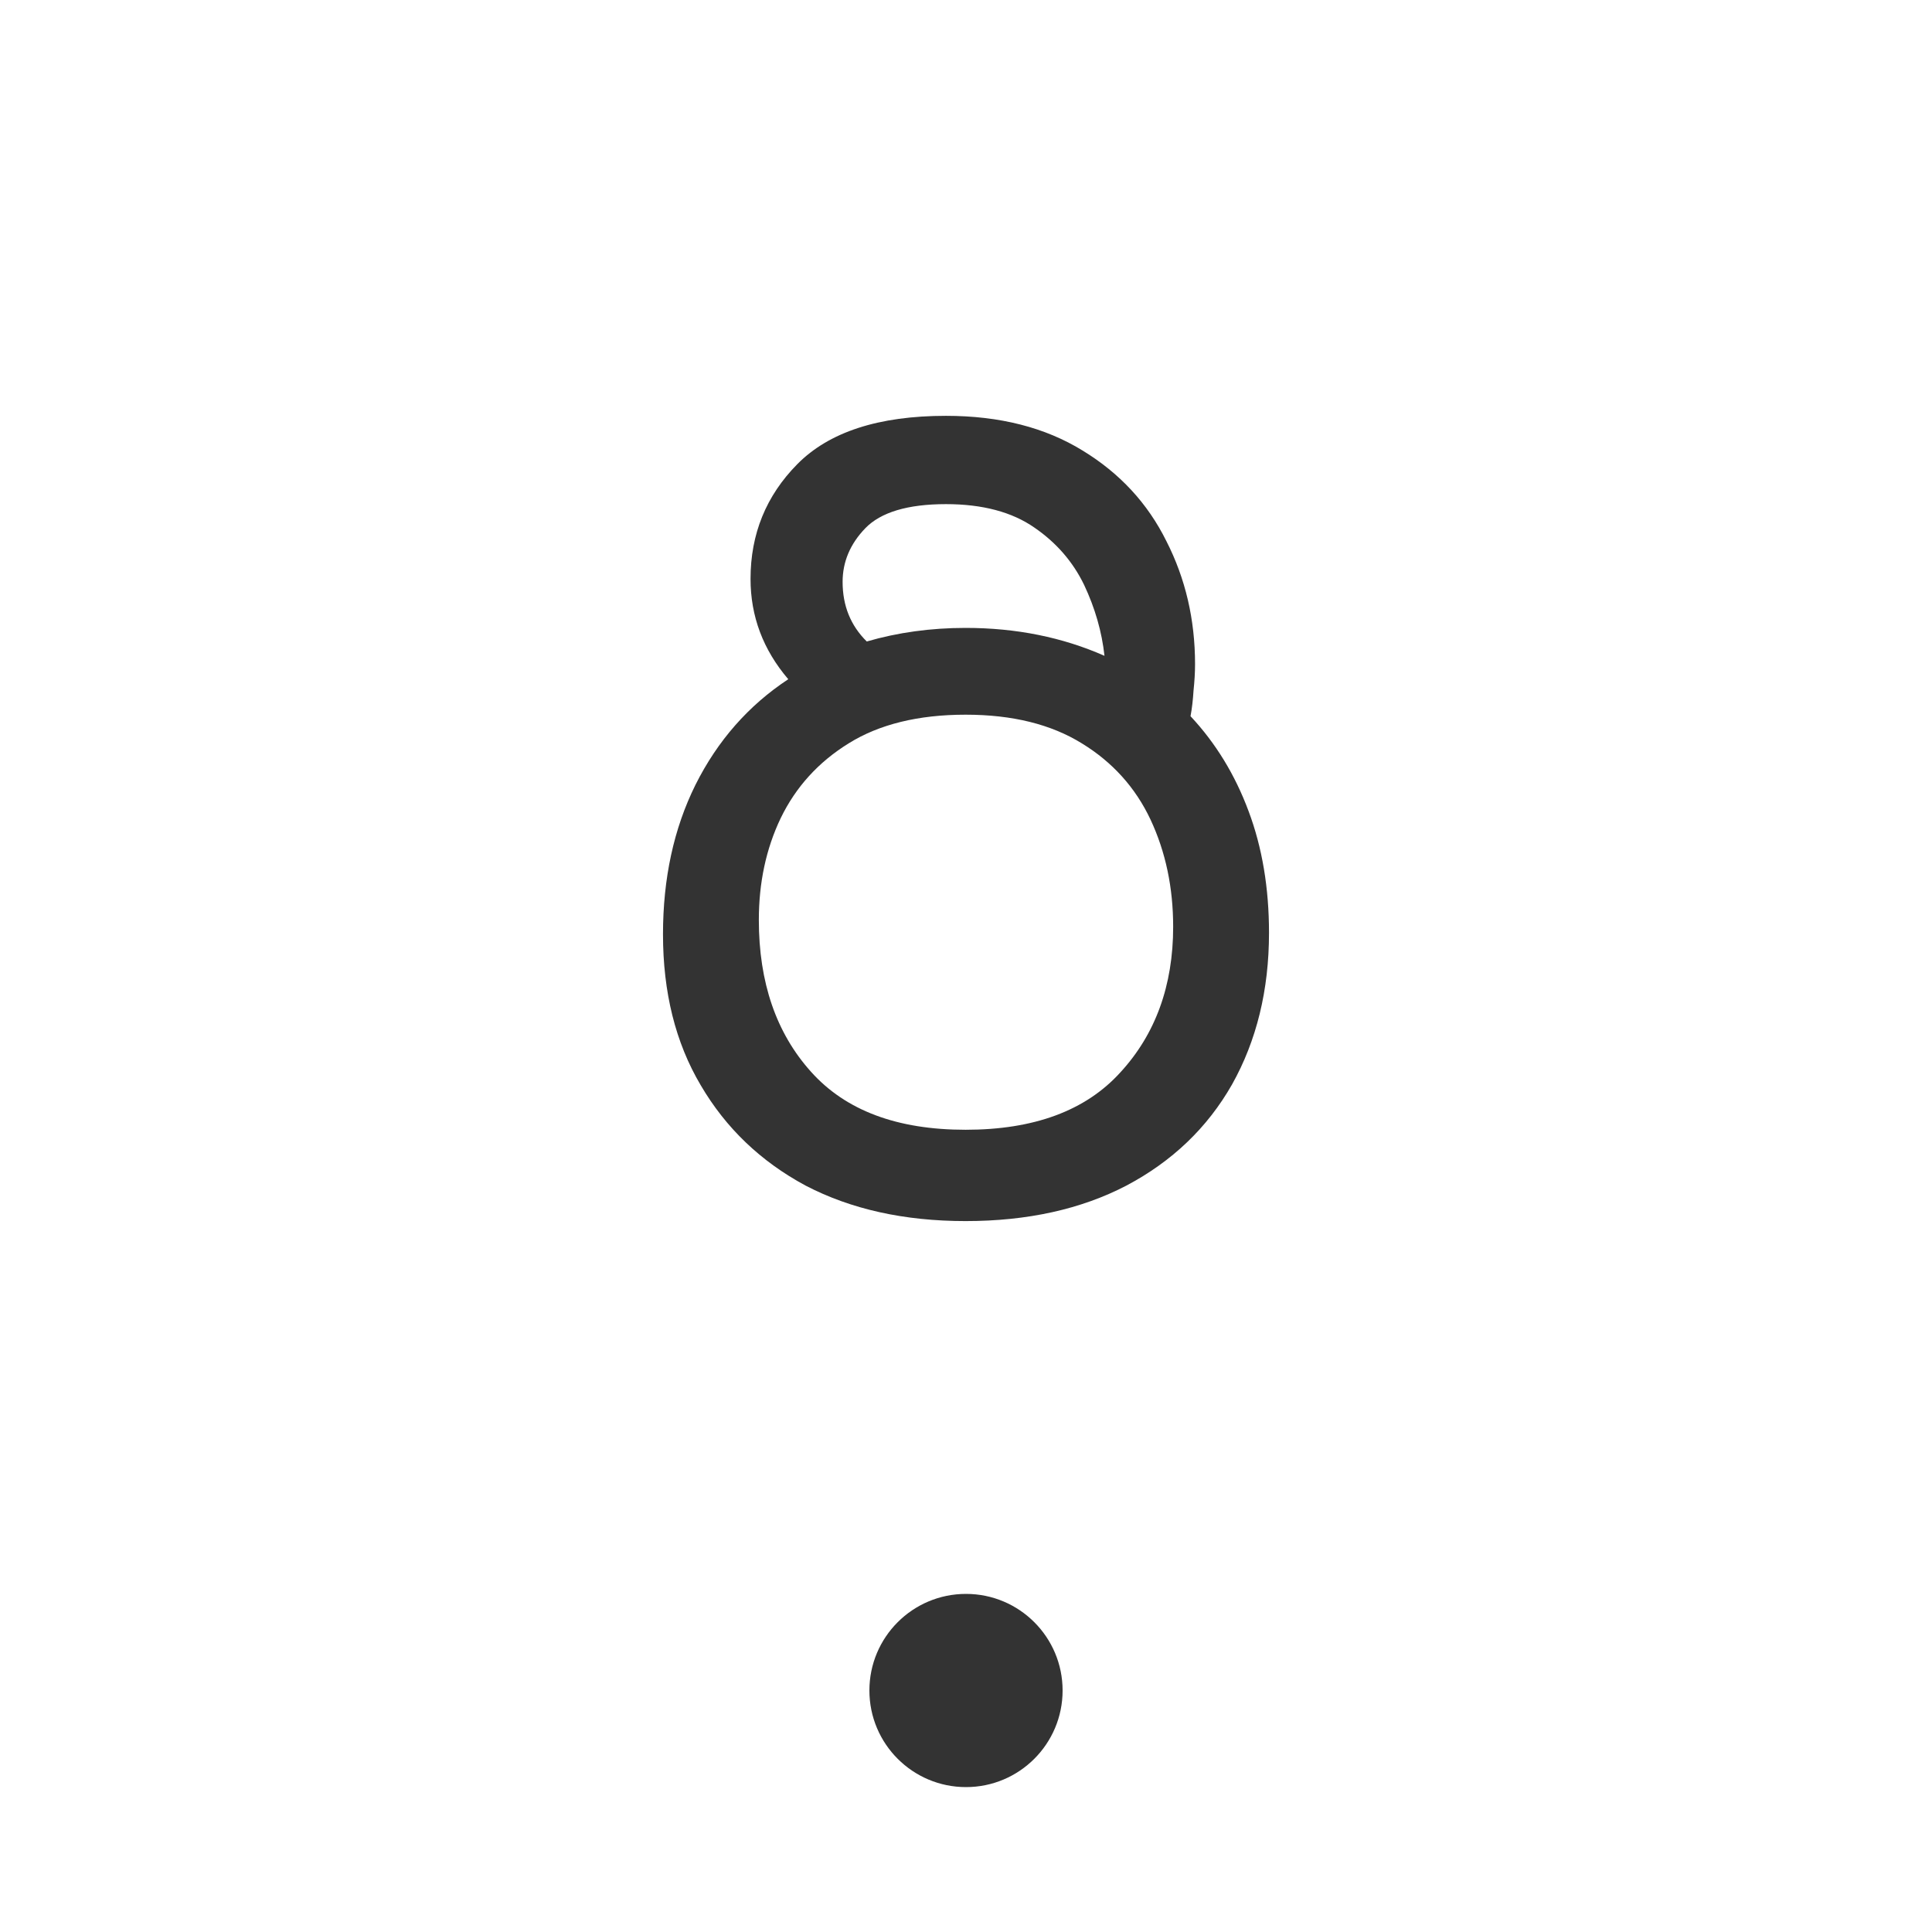
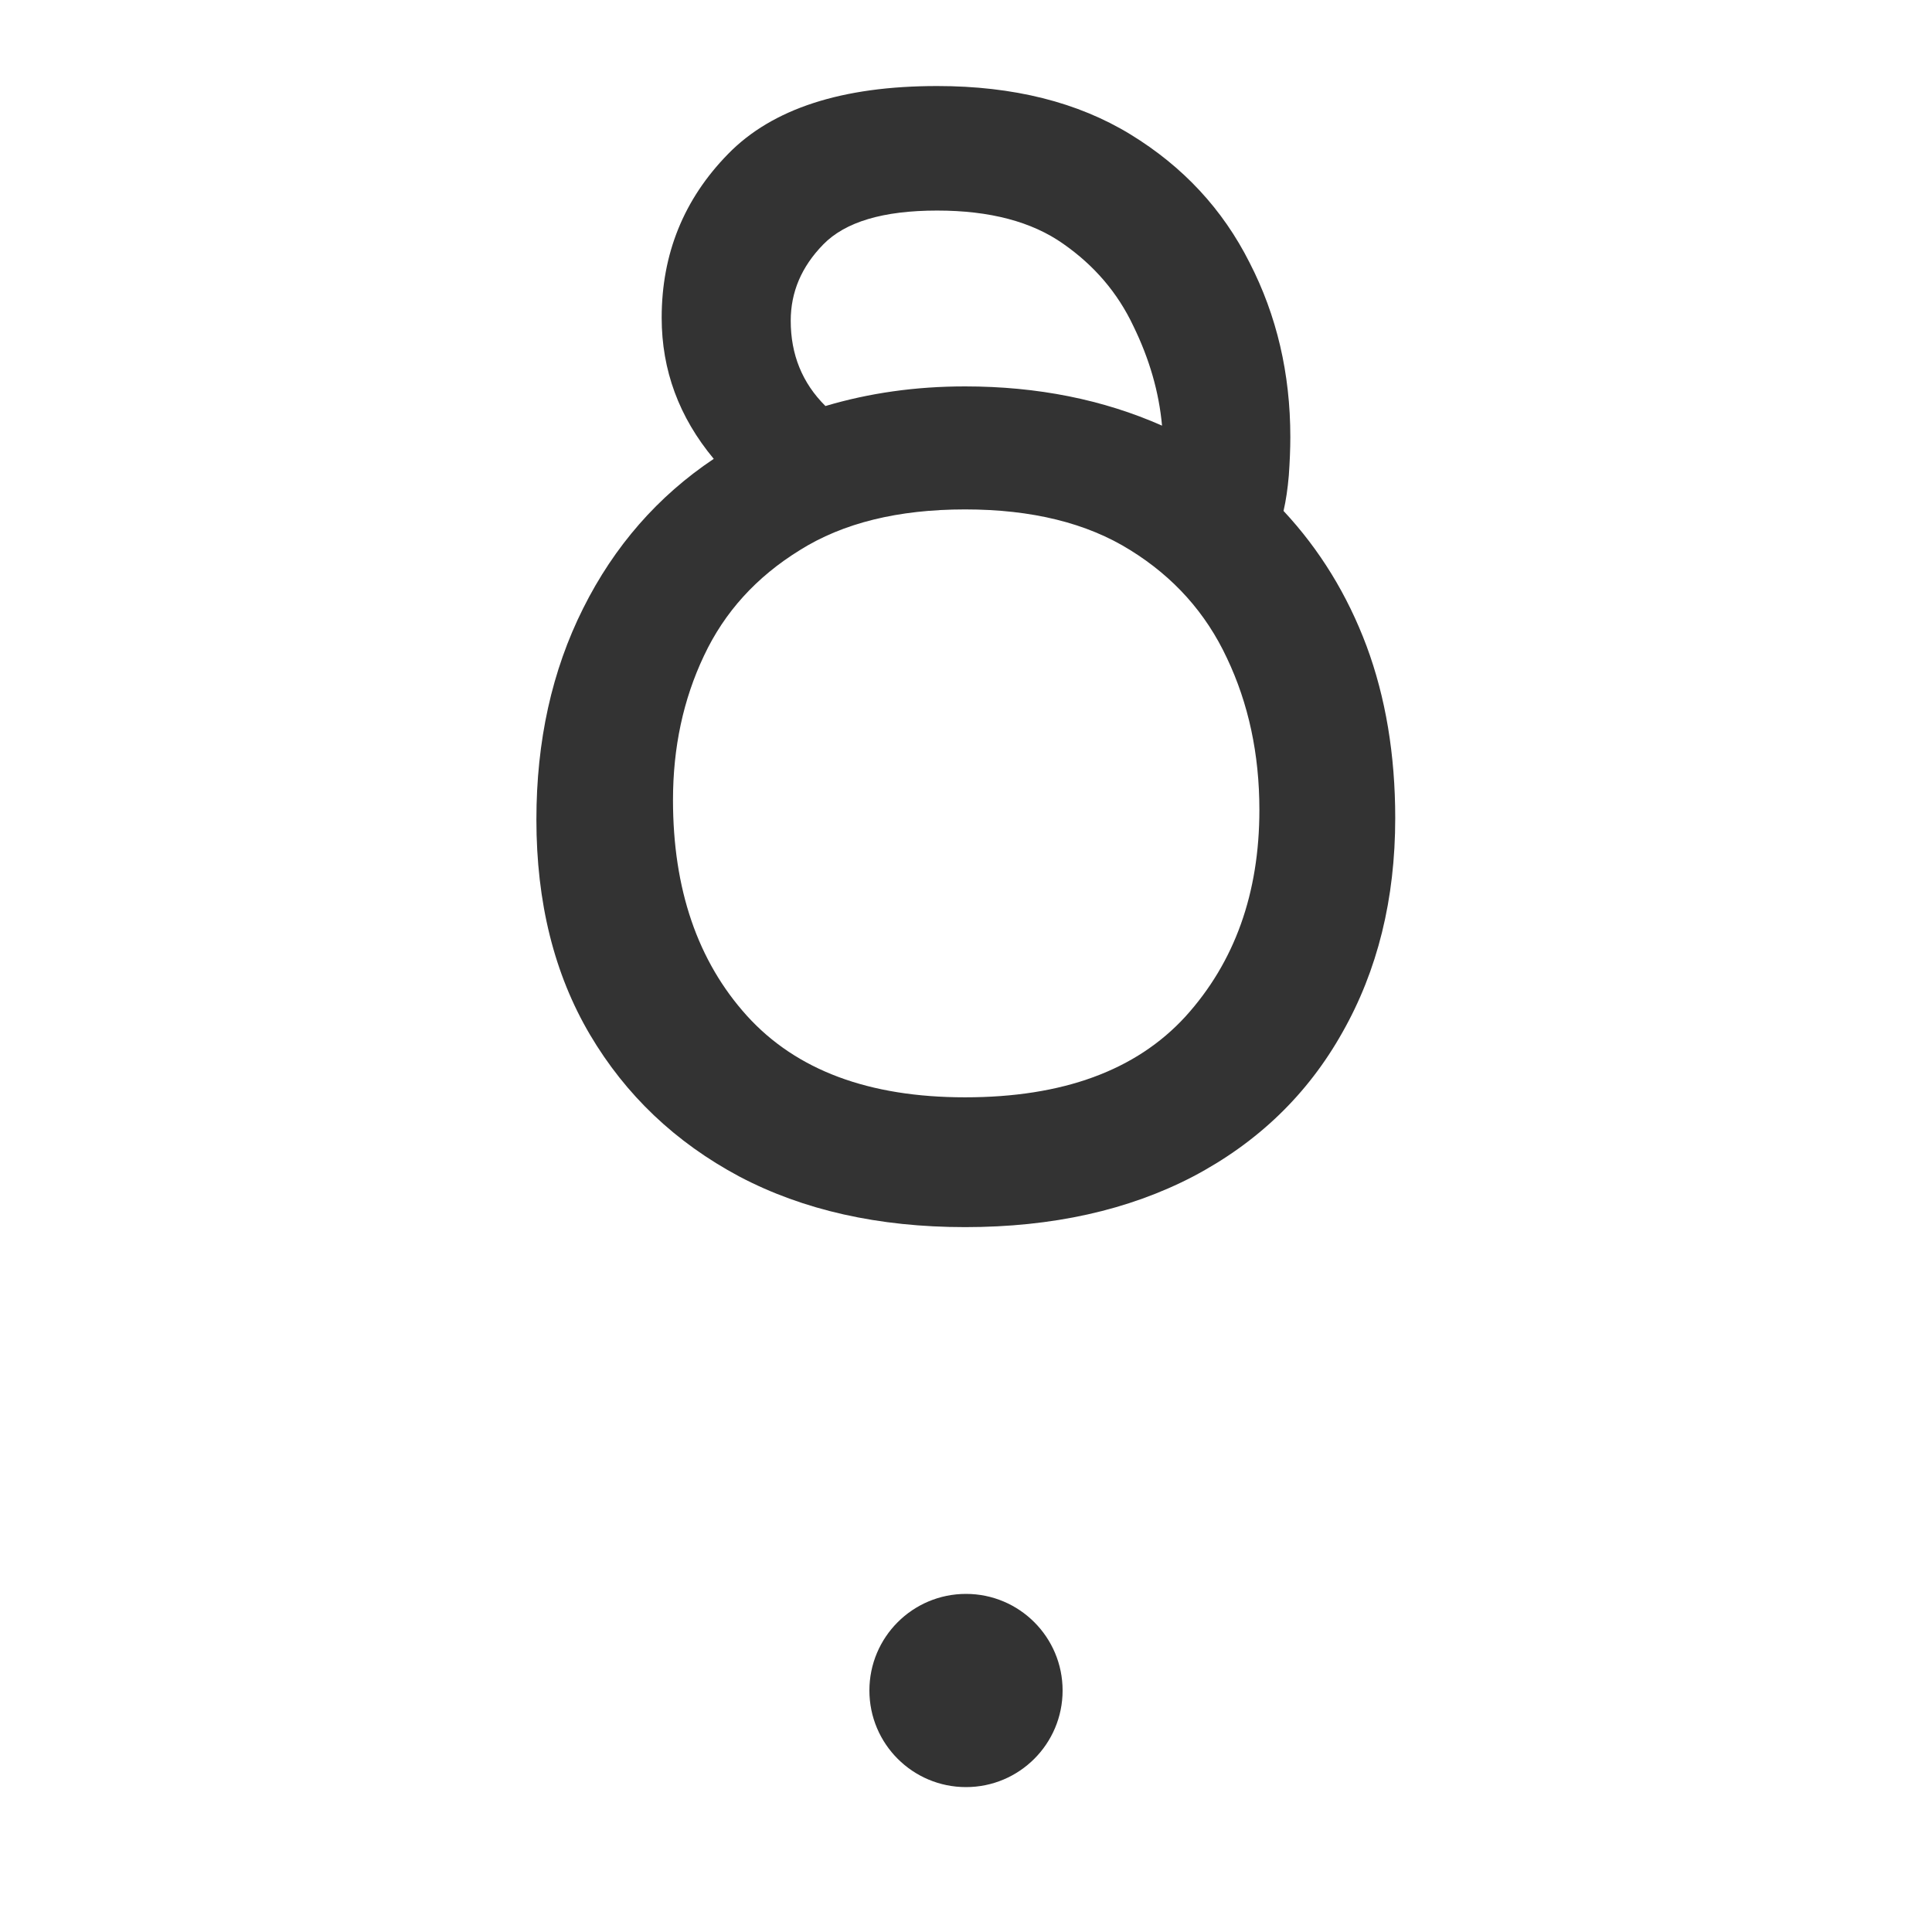
<svg xmlns="http://www.w3.org/2000/svg" width="40" height="40">
-   <text x="20" y="25" text-anchor="middle" font-family="Noto Sans Telugu, Arial" font-size="24" fill="var(--text-primary, #333)">రి</text>
+   <text x="20" y="25" text-anchor="middle" font-family="Noto Sans Telugu, Arial" font-size="34" fill="var(--text-primary, #333)">రి</text>
  <circle cx="20" cy="35" r="2" fill="var(--text-primary, #333)" />
</svg>
